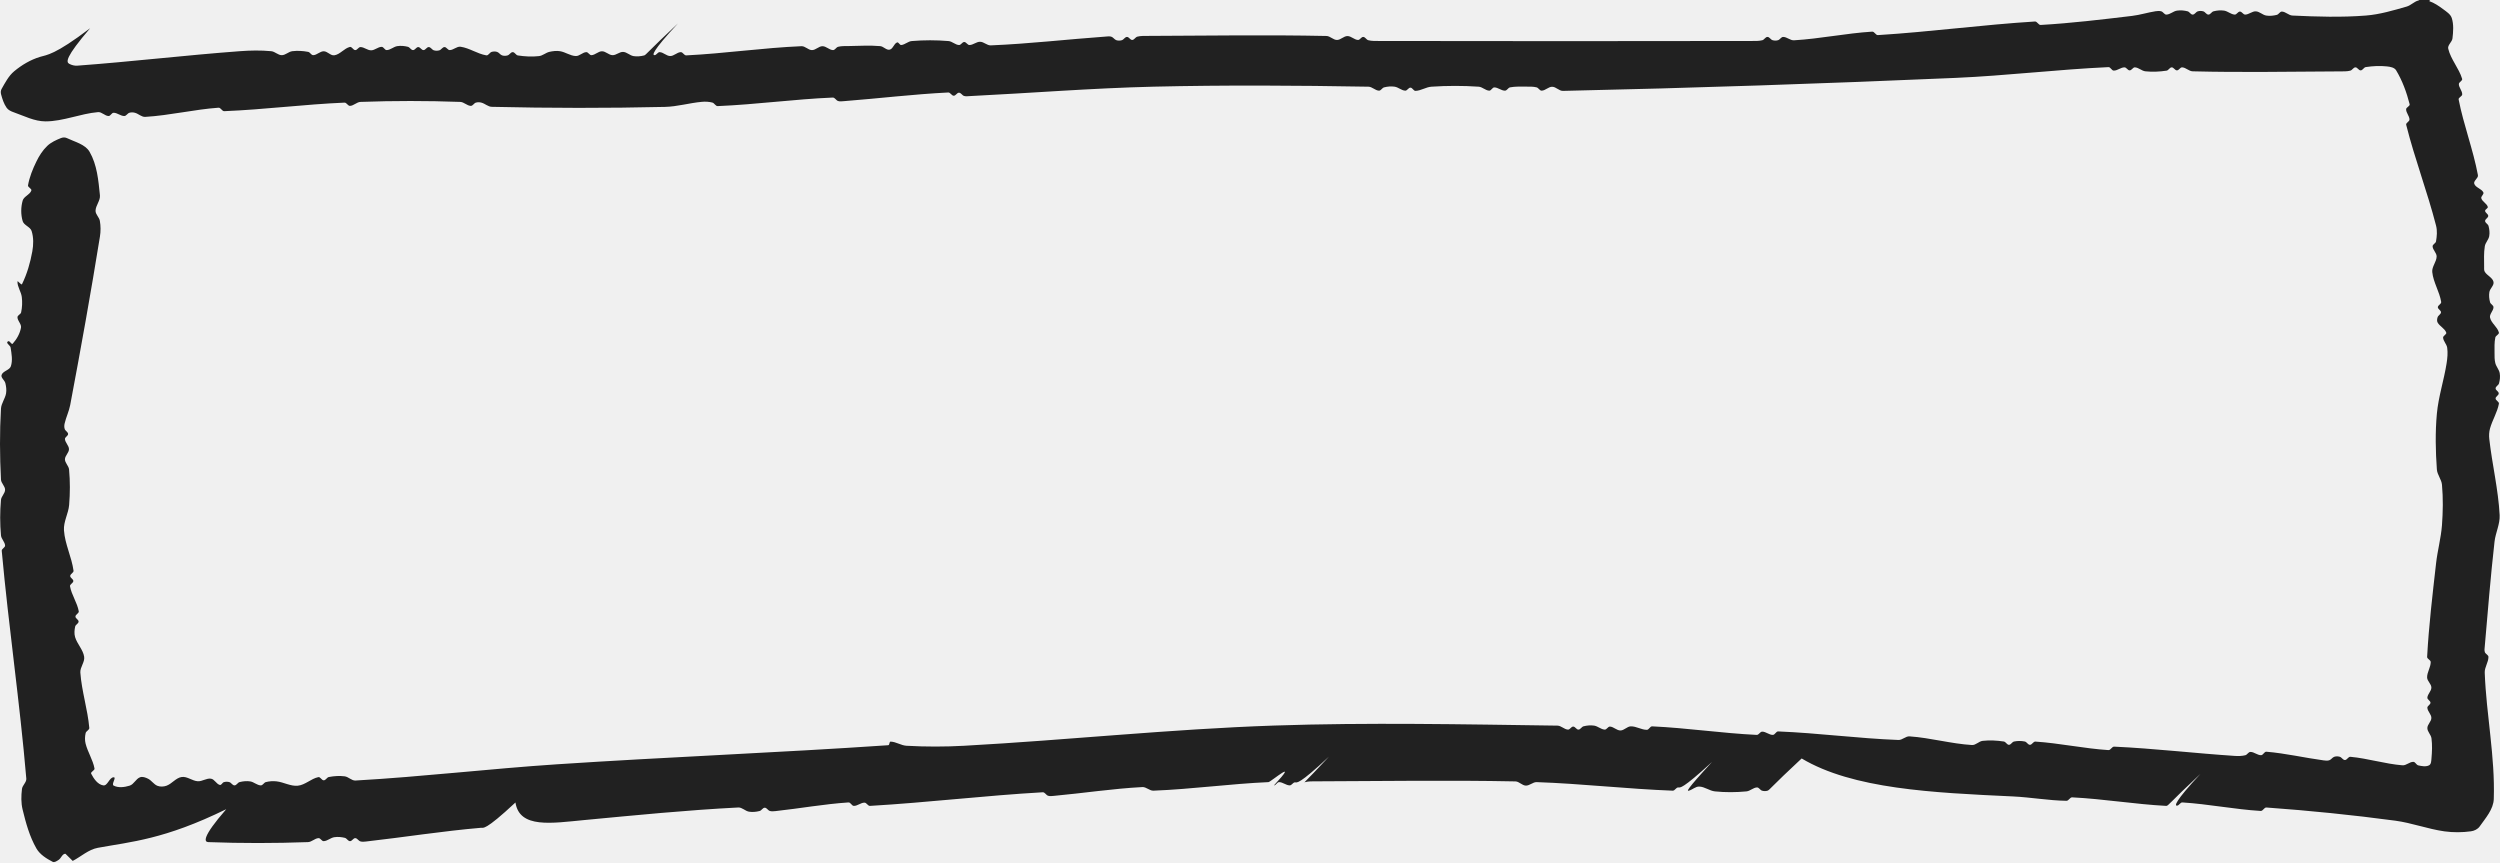
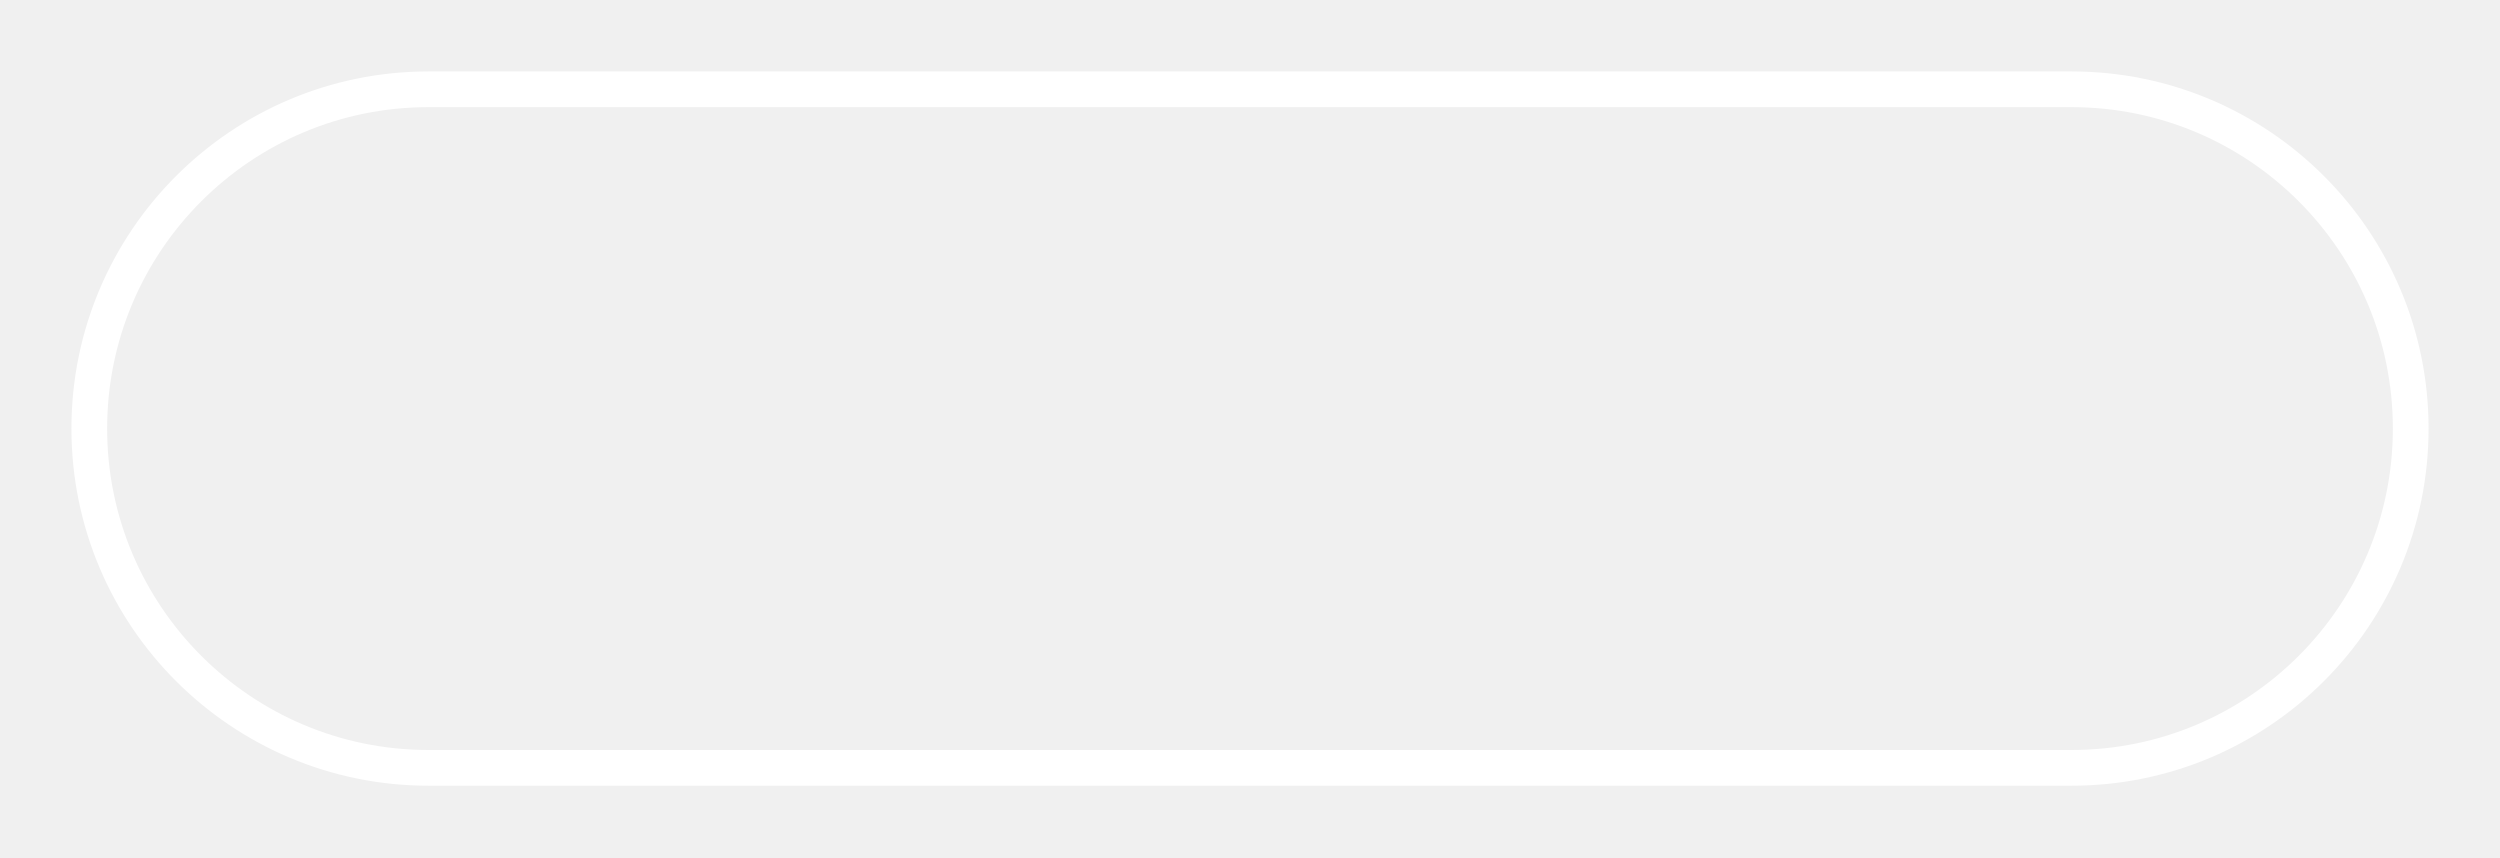
- <svg xmlns="http://www.w3.org/2000/svg" width="174" height="60" viewBox="0 0 174 60" fill="none">
-   <path d="M5.061 59.92C5.644 59.616 6.159 59.128 6.809 59.008C9.093 58.587 11.427 58.439 15.748 56.319C14.017 58.305 14.227 58.601 14.496 58.611C16.808 58.698 19.124 58.694 21.436 58.611C21.698 58.601 21.906 58.35 22.168 58.334C22.31 58.326 22.392 58.554 22.533 58.545C22.795 58.53 23.007 58.309 23.266 58.269C23.509 58.231 23.765 58.255 24.004 58.315C24.142 58.35 24.217 58.542 24.36 58.545C24.502 58.549 24.584 58.331 24.726 58.334C24.867 58.337 24.945 58.518 25.08 58.56C25.207 58.6 25.347 58.584 25.479 58.569C28.148 58.268 30.803 57.842 33.48 57.614C33.635 57.6 33.72 57.865 35.875 55.853C36.155 57.683 38.412 57.289 40.688 57.074C44.249 56.738 47.81 56.383 51.383 56.201C51.652 56.188 51.866 56.449 52.131 56.493C52.374 56.533 52.631 56.507 52.87 56.446C53.008 56.412 53.083 56.217 53.226 56.217C53.367 56.216 53.445 56.401 53.58 56.443C53.707 56.482 53.847 56.466 53.98 56.452C55.674 56.268 57.355 55.962 59.056 55.849C59.205 55.839 59.278 56.088 59.427 56.09C59.686 56.094 59.909 55.864 60.168 55.864C60.317 55.863 60.4 56.098 60.549 56.09C64.564 55.856 68.56 55.371 72.575 55.142C72.724 55.134 72.805 55.338 72.945 55.384C73.072 55.425 73.212 55.406 73.345 55.393C75.402 55.204 77.447 54.888 79.51 54.78C79.781 54.766 80.009 55.042 80.28 55.031C82.955 54.926 85.613 54.554 88.287 54.436C88.436 54.43 90.519 52.663 88.668 54.663C88.81 54.663 88.881 54.436 89.023 54.436C89.282 54.436 89.505 54.659 89.764 54.663C89.906 54.665 89.988 54.452 90.13 54.452C90.272 54.452 90.353 54.667 92.495 52.663C90.638 54.659 90.713 54.468 90.851 54.433C91.09 54.371 91.344 54.382 91.591 54.381C96.219 54.366 100.848 54.292 105.474 54.386C105.735 54.392 105.936 54.67 106.197 54.678C106.462 54.687 106.688 54.427 106.953 54.436C110.114 54.545 113.261 54.913 116.422 55.031C116.571 55.037 116.653 54.805 116.803 54.805C116.945 54.805 117.023 54.99 119.158 53.031C117.281 55.069 117.419 55.063 117.543 55.031C117.794 54.966 118.004 54.737 118.264 54.745C118.648 54.755 118.98 55.042 119.362 55.081C120.088 55.156 120.825 55.15 121.551 55.081C121.812 55.057 122.022 54.817 122.283 54.805C122.425 54.798 122.504 54.99 122.639 55.031C122.761 55.069 122.902 55.071 123.024 55.031C123.166 54.986 123.246 54.785 125.395 52.789C128.96 54.919 134.521 55.173 140.08 55.431C141.332 55.489 142.573 55.717 143.825 55.736C143.982 55.739 144.066 55.487 144.222 55.495C146.411 55.607 148.58 55.974 150.768 56.09C150.917 56.098 151 55.866 153.149 53.864C151.291 55.86 151.372 56.078 151.514 56.075C151.663 56.072 151.746 55.839 151.895 55.849C153.719 55.964 155.52 56.332 157.345 56.442C157.501 56.452 157.586 56.191 157.741 56.202C160.738 56.418 163.73 56.72 166.707 57.119C167.865 57.274 168.972 57.699 170.13 57.862C170.742 57.947 171.373 57.942 171.985 57.858C172.212 57.827 172.452 57.709 172.581 57.526C172.997 56.937 173.544 56.324 173.567 55.611C173.665 52.674 173.047 49.752 172.937 46.815C172.923 46.442 173.194 46.097 173.197 45.724C173.198 45.587 172.994 45.521 172.947 45.392C172.903 45.27 172.926 45.134 172.938 45.006C173.151 42.568 173.344 40.128 173.62 37.696C173.69 37.074 174.007 36.476 173.975 35.852C173.884 34.074 173.453 32.327 173.255 30.558C173.228 30.316 173.239 30.065 173.303 29.83C173.464 29.24 173.813 28.701 173.924 28.1C173.95 27.96 173.696 27.877 173.693 27.734C173.691 27.597 173.912 27.518 173.912 27.381C173.912 27.244 173.69 27.165 173.694 27.028C173.697 26.89 173.896 26.818 173.931 26.684C173.994 26.454 174.022 26.206 173.98 25.971C173.934 25.722 173.736 25.518 173.674 25.273C173.615 25.041 173.62 24.797 173.62 24.558C173.62 24.201 173.6 23.839 173.674 23.49C173.703 23.35 173.957 23.274 173.921 23.136C173.819 22.752 173.39 22.494 173.307 22.107C173.254 21.858 173.546 21.635 173.547 21.381C173.547 21.243 173.345 21.171 173.308 21.037C173.246 20.807 173.221 20.559 173.261 20.324C173.303 20.074 173.603 19.864 173.547 19.616C173.48 19.321 173.103 19.18 172.943 18.92C172.879 18.815 172.895 18.679 172.895 18.556C172.895 18.083 172.865 17.604 172.943 17.137C172.985 16.887 173.204 16.688 173.249 16.439C173.292 16.204 173.263 15.956 173.201 15.725C173.165 15.592 172.966 15.519 172.963 15.381C172.959 15.244 173.181 15.166 173.181 15.028C173.182 14.891 172.97 14.813 172.963 14.676C172.958 14.565 173.182 14.502 173.149 14.395C173.078 14.16 172.771 14.038 172.699 13.803C172.656 13.664 172.904 13.52 172.841 13.389C172.715 13.129 172.293 13.06 172.207 12.786C172.142 12.58 172.503 12.402 172.464 12.191C172.134 10.412 171.467 8.702 171.122 6.925C171.095 6.784 171.369 6.711 171.37 6.567C171.374 6.317 171.137 6.102 171.136 5.852C171.135 5.71 171.406 5.624 171.365 5.487C171.145 4.752 170.575 4.137 170.397 3.391C170.336 3.141 170.662 2.93 170.692 2.674C170.746 2.204 170.788 1.707 170.643 1.255C170.555 0.983 170.268 0.808 170.036 0.634C169.74 0.412 169.424 0.2 169.072 0.077C170.837 -2.005 168.566 -0.025 168.323 0.034C168.024 0.107 167.803 0.372 167.506 0.457C166.575 0.724 165.634 1.006 164.666 1.082C162.967 1.216 161.256 1.163 159.554 1.082C159.292 1.07 159.084 0.817 158.822 0.805C158.679 0.799 158.604 1 158.466 1.035C158.227 1.095 157.97 1.123 157.727 1.082C157.47 1.039 157.265 0.801 157.005 0.79C156.746 0.778 156.523 1.013 156.264 1.016C156.123 1.018 156.041 0.805 155.899 0.805C155.757 0.805 155.675 1.025 155.534 1.016C155.272 1.001 155.06 0.781 154.801 0.74C154.558 0.702 154.301 0.726 154.062 0.787C153.924 0.821 153.849 1.016 153.707 1.016C153.564 1.017 153.487 0.831 153.351 0.79C153.229 0.752 153.088 0.752 152.966 0.79C152.83 0.831 152.752 1.017 152.61 1.016C152.468 1.016 152.393 0.821 152.255 0.786C152.016 0.726 151.759 0.702 151.515 0.74C151.257 0.781 151.045 1.004 150.784 1.016C150.642 1.023 150.564 0.832 150.429 0.79C150.302 0.751 150.161 0.762 150.03 0.782C149.478 0.868 148.943 1.041 148.389 1.107C146.274 1.36 144.157 1.615 142.03 1.737C141.874 1.746 141.789 1.486 141.633 1.496C137.983 1.724 134.353 2.216 130.703 2.443C130.547 2.453 130.462 2.192 130.306 2.202C128.484 2.315 126.687 2.697 124.864 2.805C124.601 2.821 124.374 2.572 124.11 2.57C123.968 2.569 123.89 2.755 123.755 2.797C123.633 2.834 123.492 2.834 123.37 2.797C123.234 2.755 123.156 2.569 123.014 2.57C122.872 2.571 122.796 2.764 122.658 2.8C122.419 2.861 122.165 2.851 121.918 2.852C113.271 2.868 104.623 2.868 95.976 2.852C95.728 2.851 95.475 2.861 95.235 2.8C95.097 2.764 95.022 2.574 94.88 2.57C94.738 2.566 94.656 2.789 94.514 2.781C94.254 2.767 94.044 2.51 93.783 2.51C93.522 2.51 93.314 2.782 93.053 2.781C92.791 2.78 92.583 2.51 92.321 2.504C88.181 2.416 84.039 2.485 79.899 2.499C79.651 2.5 79.397 2.49 79.159 2.551C79.02 2.587 78.945 2.777 78.803 2.781C78.661 2.785 78.579 2.567 78.437 2.57C78.295 2.573 78.217 2.755 78.082 2.797C77.959 2.834 77.818 2.837 77.697 2.797C77.562 2.752 77.486 2.6 77.352 2.555C77.226 2.512 77.085 2.536 76.953 2.546C74.287 2.737 71.63 3.048 68.96 3.158C68.698 3.169 68.479 2.912 68.216 2.907C67.957 2.903 67.735 3.13 67.476 3.134C67.334 3.136 67.252 2.923 67.11 2.923C66.968 2.923 66.887 3.142 66.745 3.134C66.483 3.118 66.274 2.879 66.013 2.857C65.164 2.786 64.306 2.786 63.458 2.857C63.197 2.879 62.987 3.109 62.726 3.134C62.612 3.144 62.541 2.911 62.435 2.954C62.21 3.044 62.158 3.404 61.92 3.456C61.691 3.506 61.497 3.231 61.263 3.21C60.536 3.146 59.802 3.194 59.072 3.205C58.825 3.209 58.571 3.195 58.332 3.257C58.194 3.292 58.118 3.492 57.976 3.487C57.715 3.477 57.506 3.216 57.245 3.216C56.984 3.216 56.775 3.487 56.514 3.487C56.254 3.487 56.045 3.205 55.785 3.215C53.103 3.328 50.441 3.723 47.761 3.855C47.611 3.862 47.529 3.623 47.38 3.629C47.119 3.639 46.91 3.9 46.649 3.9C46.388 3.9 46.178 3.643 45.918 3.629C45.776 3.621 45.694 3.84 45.553 3.84C45.41 3.84 45.329 3.625 47.187 1.629C45.044 3.632 44.969 3.824 44.831 3.859C44.592 3.919 44.336 3.946 44.093 3.905C43.835 3.862 43.631 3.625 43.37 3.613C43.111 3.602 42.888 3.848 42.63 3.84C42.369 3.832 42.16 3.569 41.899 3.569C41.638 3.569 41.428 3.826 41.168 3.84C41.026 3.848 40.944 3.621 40.803 3.629C40.542 3.643 40.333 3.909 40.072 3.9C39.688 3.886 39.353 3.623 38.974 3.563C38.731 3.525 38.475 3.554 38.235 3.61C37.981 3.669 37.773 3.876 37.513 3.905C37.026 3.961 36.527 3.932 36.043 3.859C35.902 3.837 35.83 3.629 35.687 3.629C35.545 3.628 35.467 3.814 35.332 3.855C35.209 3.893 35.068 3.896 34.947 3.855C34.812 3.811 34.735 3.658 34.601 3.613C34.48 3.573 34.338 3.575 34.216 3.613C34.075 3.658 33.992 3.876 33.847 3.852C33.224 3.748 32.681 3.343 32.056 3.253C31.795 3.216 31.566 3.482 31.303 3.487C31.161 3.49 31.079 3.273 30.937 3.276C30.795 3.279 30.717 3.461 30.582 3.502C30.459 3.54 30.319 3.54 30.197 3.502C30.061 3.461 29.983 3.279 29.841 3.276C29.699 3.273 29.617 3.487 29.476 3.487C29.334 3.487 29.252 3.276 29.11 3.276C28.968 3.276 28.887 3.491 28.745 3.487C28.602 3.483 28.527 3.292 28.389 3.257C28.15 3.197 27.893 3.172 27.65 3.211C27.392 3.251 27.18 3.475 26.918 3.487C26.776 3.494 26.705 3.258 26.562 3.26C26.305 3.264 26.089 3.5 25.832 3.502C25.573 3.505 25.35 3.279 25.091 3.276C24.949 3.274 24.867 3.489 24.726 3.487C24.579 3.485 24.491 3.232 24.35 3.267C23.952 3.367 23.679 3.781 23.275 3.848C23.013 3.892 22.799 3.57 22.533 3.569C22.273 3.567 22.064 3.83 21.803 3.84C21.66 3.845 21.587 3.637 21.447 3.61C21.085 3.541 20.708 3.518 20.342 3.563C20.082 3.596 19.872 3.84 19.61 3.84C19.348 3.84 19.139 3.588 18.878 3.563C18.152 3.494 17.417 3.508 16.69 3.563C12.916 3.844 9.157 4.291 5.383 4.57C5.191 4.585 4.987 4.533 4.819 4.441C4.605 4.324 4.512 4.019 6.274 1.963C3.791 3.849 3.257 3.815 2.783 3.959C2.123 4.16 1.51 4.525 0.986 4.961C0.598 5.285 0.361 5.752 0.113 6.186C0.05 6.295 0.041 6.437 0.073 6.559C0.161 6.887 0.266 7.223 0.464 7.504C0.574 7.661 0.772 7.751 0.956 7.815C1.68 8.068 2.4 8.45 3.169 8.448C4.407 8.446 5.59 7.909 6.823 7.804C7.083 7.781 7.292 8.065 7.553 8.075C7.694 8.081 7.766 7.849 7.908 7.849C8.167 7.849 8.39 8.075 8.649 8.075C8.79 8.075 8.869 7.89 9.004 7.849C9.127 7.811 9.265 7.816 9.389 7.849C9.64 7.914 9.85 8.151 10.109 8.135C11.82 8.032 13.5 7.62 15.21 7.496C15.366 7.485 15.451 7.744 15.607 7.738C18.403 7.625 21.183 7.261 23.979 7.143C24.128 7.137 24.211 7.376 24.36 7.369C24.622 7.358 24.831 7.102 25.092 7.093C27.404 7.009 29.721 7.009 32.032 7.093C32.294 7.102 32.502 7.357 32.764 7.369C32.906 7.376 32.984 7.184 33.12 7.143C33.242 7.105 33.381 7.11 33.505 7.143C33.757 7.209 33.966 7.429 34.227 7.435C38.245 7.528 42.266 7.535 46.283 7.44C47.144 7.42 47.984 7.166 48.841 7.088C49.087 7.065 49.343 7.076 49.581 7.139C49.726 7.178 49.803 7.391 49.953 7.385C52.627 7.273 55.286 6.903 57.96 6.79C58.109 6.784 58.189 6.986 58.33 7.031C58.456 7.073 58.597 7.051 58.73 7.041C61.154 6.853 63.57 6.557 65.999 6.437C66.147 6.43 66.231 6.661 66.38 6.663C66.521 6.667 66.603 6.449 66.745 6.452C66.887 6.455 66.965 6.637 67.099 6.679C67.226 6.718 67.366 6.694 67.499 6.688C71.755 6.479 76.006 6.134 80.267 6.033C85.257 5.915 90.252 5.946 95.244 6.034C95.506 6.038 95.714 6.299 95.976 6.31C96.118 6.316 96.194 6.115 96.332 6.081C96.57 6.02 96.827 5.996 97.07 6.034C97.329 6.075 97.541 6.295 97.803 6.31C97.944 6.319 98.026 6.096 98.168 6.099C98.31 6.102 98.382 6.332 98.523 6.326C98.906 6.309 99.249 6.059 99.631 6.034C100.724 5.961 101.824 5.959 102.917 6.034C103.178 6.052 103.387 6.298 103.649 6.31C103.791 6.317 103.862 6.084 104.004 6.084C104.263 6.084 104.486 6.311 104.745 6.31C104.888 6.31 104.961 6.107 105.101 6.08C105.463 6.011 105.838 6.029 106.207 6.029C106.454 6.029 106.708 6.019 106.947 6.08C107.085 6.116 107.16 6.316 107.303 6.31C107.563 6.301 107.773 6.037 108.033 6.039C108.301 6.042 108.512 6.332 108.78 6.326C117.887 6.126 126.992 5.818 136.092 5.422C139.65 5.267 143.191 4.837 146.749 4.672C146.898 4.666 146.97 4.912 147.119 4.914C147.378 4.918 147.601 4.691 147.86 4.688C148.002 4.685 148.084 4.899 148.226 4.899C148.368 4.899 148.449 4.679 148.591 4.688C148.853 4.703 149.063 4.937 149.323 4.964C149.811 5.015 150.309 4.991 150.793 4.918C150.934 4.896 151.006 4.691 151.149 4.688C151.291 4.684 151.372 4.899 151.514 4.899C151.656 4.899 151.738 4.679 151.88 4.688C152.141 4.703 152.35 4.958 152.612 4.964C156.02 5.052 159.431 4.984 162.841 4.969C163.089 4.968 163.343 4.979 163.581 4.918C163.72 4.882 163.794 4.691 163.937 4.688C164.079 4.684 164.161 4.903 164.303 4.899C164.445 4.895 164.518 4.69 164.659 4.669C165.143 4.595 165.641 4.57 166.129 4.622C166.36 4.646 166.652 4.697 166.769 4.892C167.208 5.62 167.501 6.433 167.711 7.252C167.747 7.39 167.467 7.465 167.466 7.607C167.463 7.857 167.699 8.072 167.7 8.322C167.701 8.465 167.436 8.549 167.471 8.687C168.064 11.055 168.947 13.349 169.552 15.713C169.642 16.066 169.608 16.444 169.547 16.802C169.524 16.938 169.303 17.008 169.309 17.146C169.319 17.398 169.593 17.6 169.59 17.852C169.584 18.225 169.248 18.561 169.285 18.933C169.357 19.651 169.793 20.301 169.906 21.015C169.929 21.156 169.677 21.238 169.674 21.381C169.672 21.518 169.896 21.597 169.893 21.734C169.89 21.871 169.701 21.947 169.658 22.078C169.619 22.196 169.597 22.34 169.659 22.45C169.808 22.715 170.155 22.861 170.258 23.145C170.305 23.275 170.031 23.362 170.04 23.499C170.056 23.752 170.292 23.955 170.326 24.206C170.375 24.563 170.34 24.93 170.284 25.285C170.1 26.462 169.714 27.61 169.606 28.795C169.488 30.083 169.514 31.384 169.606 32.674C169.633 33.045 169.927 33.365 169.961 33.735C170.046 34.671 170.031 35.618 169.961 36.555C169.894 37.446 169.651 38.316 169.551 39.204C169.306 41.372 169.046 43.541 168.928 45.719C168.92 45.863 169.178 45.933 169.178 46.077C169.178 46.445 168.918 46.787 168.927 47.155C168.934 47.406 169.221 47.601 169.224 47.852C169.227 48.103 168.958 48.306 168.944 48.557C168.935 48.694 169.162 48.773 169.162 48.91C169.162 49.048 168.935 49.126 168.944 49.263C168.958 49.515 169.224 49.717 169.224 49.969C169.224 50.221 168.942 50.423 168.944 50.675C168.944 50.928 169.196 51.131 169.23 51.382C169.293 51.848 169.271 52.323 169.23 52.791C169.215 52.958 169.215 53.187 169.063 53.266C168.843 53.381 168.556 53.324 168.312 53.27C168.173 53.239 168.109 53.025 167.966 53.025C167.701 53.023 167.475 53.287 167.21 53.265C165.99 53.167 164.807 52.785 163.587 52.673C163.439 52.659 163.355 52.899 163.207 52.898C163.064 52.898 162.987 52.713 162.851 52.672C162.729 52.634 162.587 52.631 162.466 52.672C162.332 52.716 162.255 52.868 162.121 52.913C161.995 52.956 161.854 52.94 161.722 52.922C160.392 52.742 159.079 52.431 157.741 52.32C157.592 52.307 157.519 52.559 157.37 52.561C157.111 52.564 156.889 52.334 156.63 52.334C156.487 52.335 156.412 52.529 156.274 52.564C156.036 52.624 155.782 52.627 155.536 52.611C152.737 52.427 149.948 52.095 147.145 51.966C146.989 51.959 146.905 52.217 146.749 52.207C145.046 52.098 143.367 51.728 141.664 51.614C141.516 51.603 141.432 51.84 141.284 51.839C141.141 51.839 141.067 51.639 140.928 51.61C140.683 51.559 140.422 51.559 140.178 51.61C140.038 51.639 139.965 51.839 139.822 51.839C139.679 51.839 139.607 51.631 139.466 51.609C138.982 51.536 138.483 51.509 137.996 51.563C137.729 51.592 137.517 51.87 137.249 51.854C135.788 51.765 134.363 51.352 132.903 51.251C132.633 51.233 132.404 51.512 132.133 51.502C129.337 51.397 126.557 51.02 123.761 50.907C123.612 50.901 123.539 51.147 123.39 51.149C123.131 51.153 122.908 50.922 122.649 50.922C122.5 50.922 122.417 51.156 122.268 51.149C119.837 51.032 117.423 50.666 114.991 50.554C114.842 50.547 114.77 50.796 114.62 50.796C114.239 50.796 113.885 50.545 113.504 50.554C113.245 50.56 113.043 50.838 112.783 50.841C112.523 50.843 112.313 50.584 112.053 50.569C111.911 50.562 111.829 50.789 111.687 50.781C111.426 50.765 111.214 50.545 110.955 50.504C110.711 50.466 110.455 50.49 110.216 50.55C110.078 50.585 110.003 50.777 109.86 50.781C109.718 50.785 109.637 50.569 109.495 50.569C109.353 50.569 109.271 50.789 109.13 50.781C108.868 50.765 108.66 50.507 108.398 50.504C101.822 50.413 95.24 50.276 88.668 50.499C81.469 50.743 74.299 51.51 67.108 51.905C65.772 51.979 64.428 51.98 63.092 51.905C62.711 51.883 62.368 51.628 61.986 51.616C61.884 51.614 61.926 51.86 61.824 51.867C54.138 52.39 46.437 52.687 38.75 53.196C34.075 53.506 29.419 54.059 24.741 54.325C24.473 54.34 24.26 54.069 23.993 54.033C23.628 53.985 23.251 54.011 22.889 54.08C22.749 54.107 22.676 54.309 22.533 54.31C22.386 54.312 22.299 54.058 22.155 54.088C21.649 54.194 21.244 54.633 20.728 54.685C20.226 54.735 19.747 54.438 19.245 54.382C18.999 54.354 18.744 54.372 18.505 54.433C18.366 54.468 18.291 54.669 18.149 54.663C17.887 54.652 17.675 54.427 17.416 54.386C17.173 54.348 16.916 54.373 16.678 54.433C16.54 54.468 16.465 54.662 16.322 54.663C16.18 54.664 16.102 54.478 15.966 54.436C15.844 54.399 15.704 54.401 15.582 54.437C15.471 54.469 15.412 54.662 15.3 54.632C15.056 54.567 14.937 54.239 14.687 54.197C14.378 54.145 14.078 54.393 13.766 54.375C13.38 54.353 13.03 54.024 12.648 54.079C12.243 54.136 11.975 54.544 11.592 54.685C11.397 54.756 11.16 54.77 10.966 54.696C10.704 54.597 10.551 54.319 10.301 54.197C10.133 54.114 9.92 54.032 9.745 54.099C9.453 54.209 9.322 54.588 9.024 54.681C8.671 54.792 8.235 54.849 7.909 54.677C7.734 54.584 8.119 54.103 7.919 54.099C7.607 54.093 7.495 54.712 7.187 54.663C6.796 54.602 6.524 54.194 6.347 53.852C6.281 53.724 6.604 53.626 6.578 53.486C6.466 52.885 6.105 52.349 5.957 51.755C5.897 51.517 5.906 51.258 5.962 51.019C5.996 50.878 6.228 50.804 6.215 50.66C6.101 49.368 5.685 48.109 5.592 46.815C5.564 46.439 5.912 46.087 5.858 45.713C5.784 45.218 5.369 44.823 5.227 44.343C5.157 44.107 5.178 43.847 5.232 43.607C5.262 43.472 5.466 43.401 5.47 43.263C5.474 43.126 5.248 43.047 5.251 42.91C5.253 42.767 5.507 42.685 5.482 42.544C5.374 41.942 4.981 41.409 4.873 40.806C4.848 40.665 5.102 40.583 5.104 40.44C5.107 40.303 4.883 40.224 4.886 40.087C4.888 39.944 5.137 39.862 5.118 39.72C4.988 38.767 4.517 37.868 4.452 36.908C4.412 36.31 4.762 35.743 4.812 35.146C4.88 34.326 4.882 33.496 4.807 32.676C4.783 32.424 4.521 32.222 4.52 31.969C4.519 31.717 4.801 31.515 4.801 31.264C4.801 31.012 4.535 30.809 4.52 30.558C4.512 30.421 4.742 30.342 4.739 30.205C4.736 30.068 4.548 29.992 4.505 29.862C4.464 29.74 4.468 29.602 4.497 29.477C4.597 29.041 4.802 28.63 4.886 28.19C5.623 24.289 6.325 20.381 6.956 16.462C7.014 16.103 7.012 15.73 6.95 15.372C6.908 15.124 6.65 14.927 6.65 14.675C6.652 14.302 6.993 13.966 6.955 13.594C6.851 12.563 6.758 11.47 6.235 10.566C5.931 10.04 5.208 9.877 4.65 9.609C4.529 9.55 4.369 9.558 4.244 9.609C3.902 9.746 3.553 9.904 3.29 10.155C2.97 10.46 2.728 10.842 2.537 11.235C2.277 11.764 2.051 12.32 1.95 12.898C1.926 13.039 2.229 13.129 2.181 13.264C2.081 13.551 1.661 13.668 1.578 13.96C1.448 14.42 1.443 14.932 1.578 15.39C1.664 15.683 2.108 15.787 2.2 16.078C2.344 16.53 2.333 17.03 2.249 17.496C2.108 18.279 1.885 19.058 1.533 19.775C1.481 19.881 1.217 19.482 1.215 19.6C1.209 19.972 1.474 20.307 1.518 20.676C1.56 21.03 1.545 21.395 1.47 21.743C1.44 21.878 1.217 21.939 1.216 22.078C1.214 22.332 1.506 22.554 1.461 22.805C1.387 23.215 1.167 23.609 0.884 23.922C0.811 24.002 0.716 23.767 0.608 23.747C0.558 23.738 0.487 23.803 0.501 23.85C0.54 23.983 0.718 24.059 0.739 24.195C0.805 24.623 0.892 25.08 0.756 25.492C0.665 25.767 0.201 25.819 0.111 26.095C0.046 26.293 0.325 26.463 0.373 26.666C0.43 26.898 0.462 27.145 0.422 27.38C0.358 27.746 0.09 28.07 0.068 28.441C-0.029 30.085 -0.016 31.736 0.068 33.38C0.08 33.633 0.354 33.834 0.354 34.087C0.354 34.34 0.09 34.542 0.068 34.794C-0.006 35.614 -0.006 36.443 0.068 37.262C0.09 37.514 0.342 37.717 0.354 37.969C0.361 38.113 0.107 38.194 0.121 38.337C0.603 43.629 1.381 48.895 1.831 54.19C1.853 54.448 1.56 54.654 1.529 54.911C1.472 55.386 1.46 55.878 1.573 56.343C1.799 57.274 2.056 58.22 2.536 59.056C2.776 59.472 3.229 59.756 3.663 59.981C3.791 60.047 3.954 59.927 4.075 59.851C4.258 59.737 4.339 59.408 4.556 59.423" fill="#212121" />
+ <svg xmlns="http://www.w3.org/2000/svg" width="140" height="48" viewBox="0 0 140 48" fill="none">
+   <path d="M5 24C5 13.507 13.507 5 24 5H116C126.493 5 135 13.507 135 24C135 34.493 126.493 43 116 43H24C13.507 43 5 34.493 5 24Z" stroke="#ffffff" stroke-width="2" stroke-linecap="round" stroke-linejoin="round" />
</svg>
